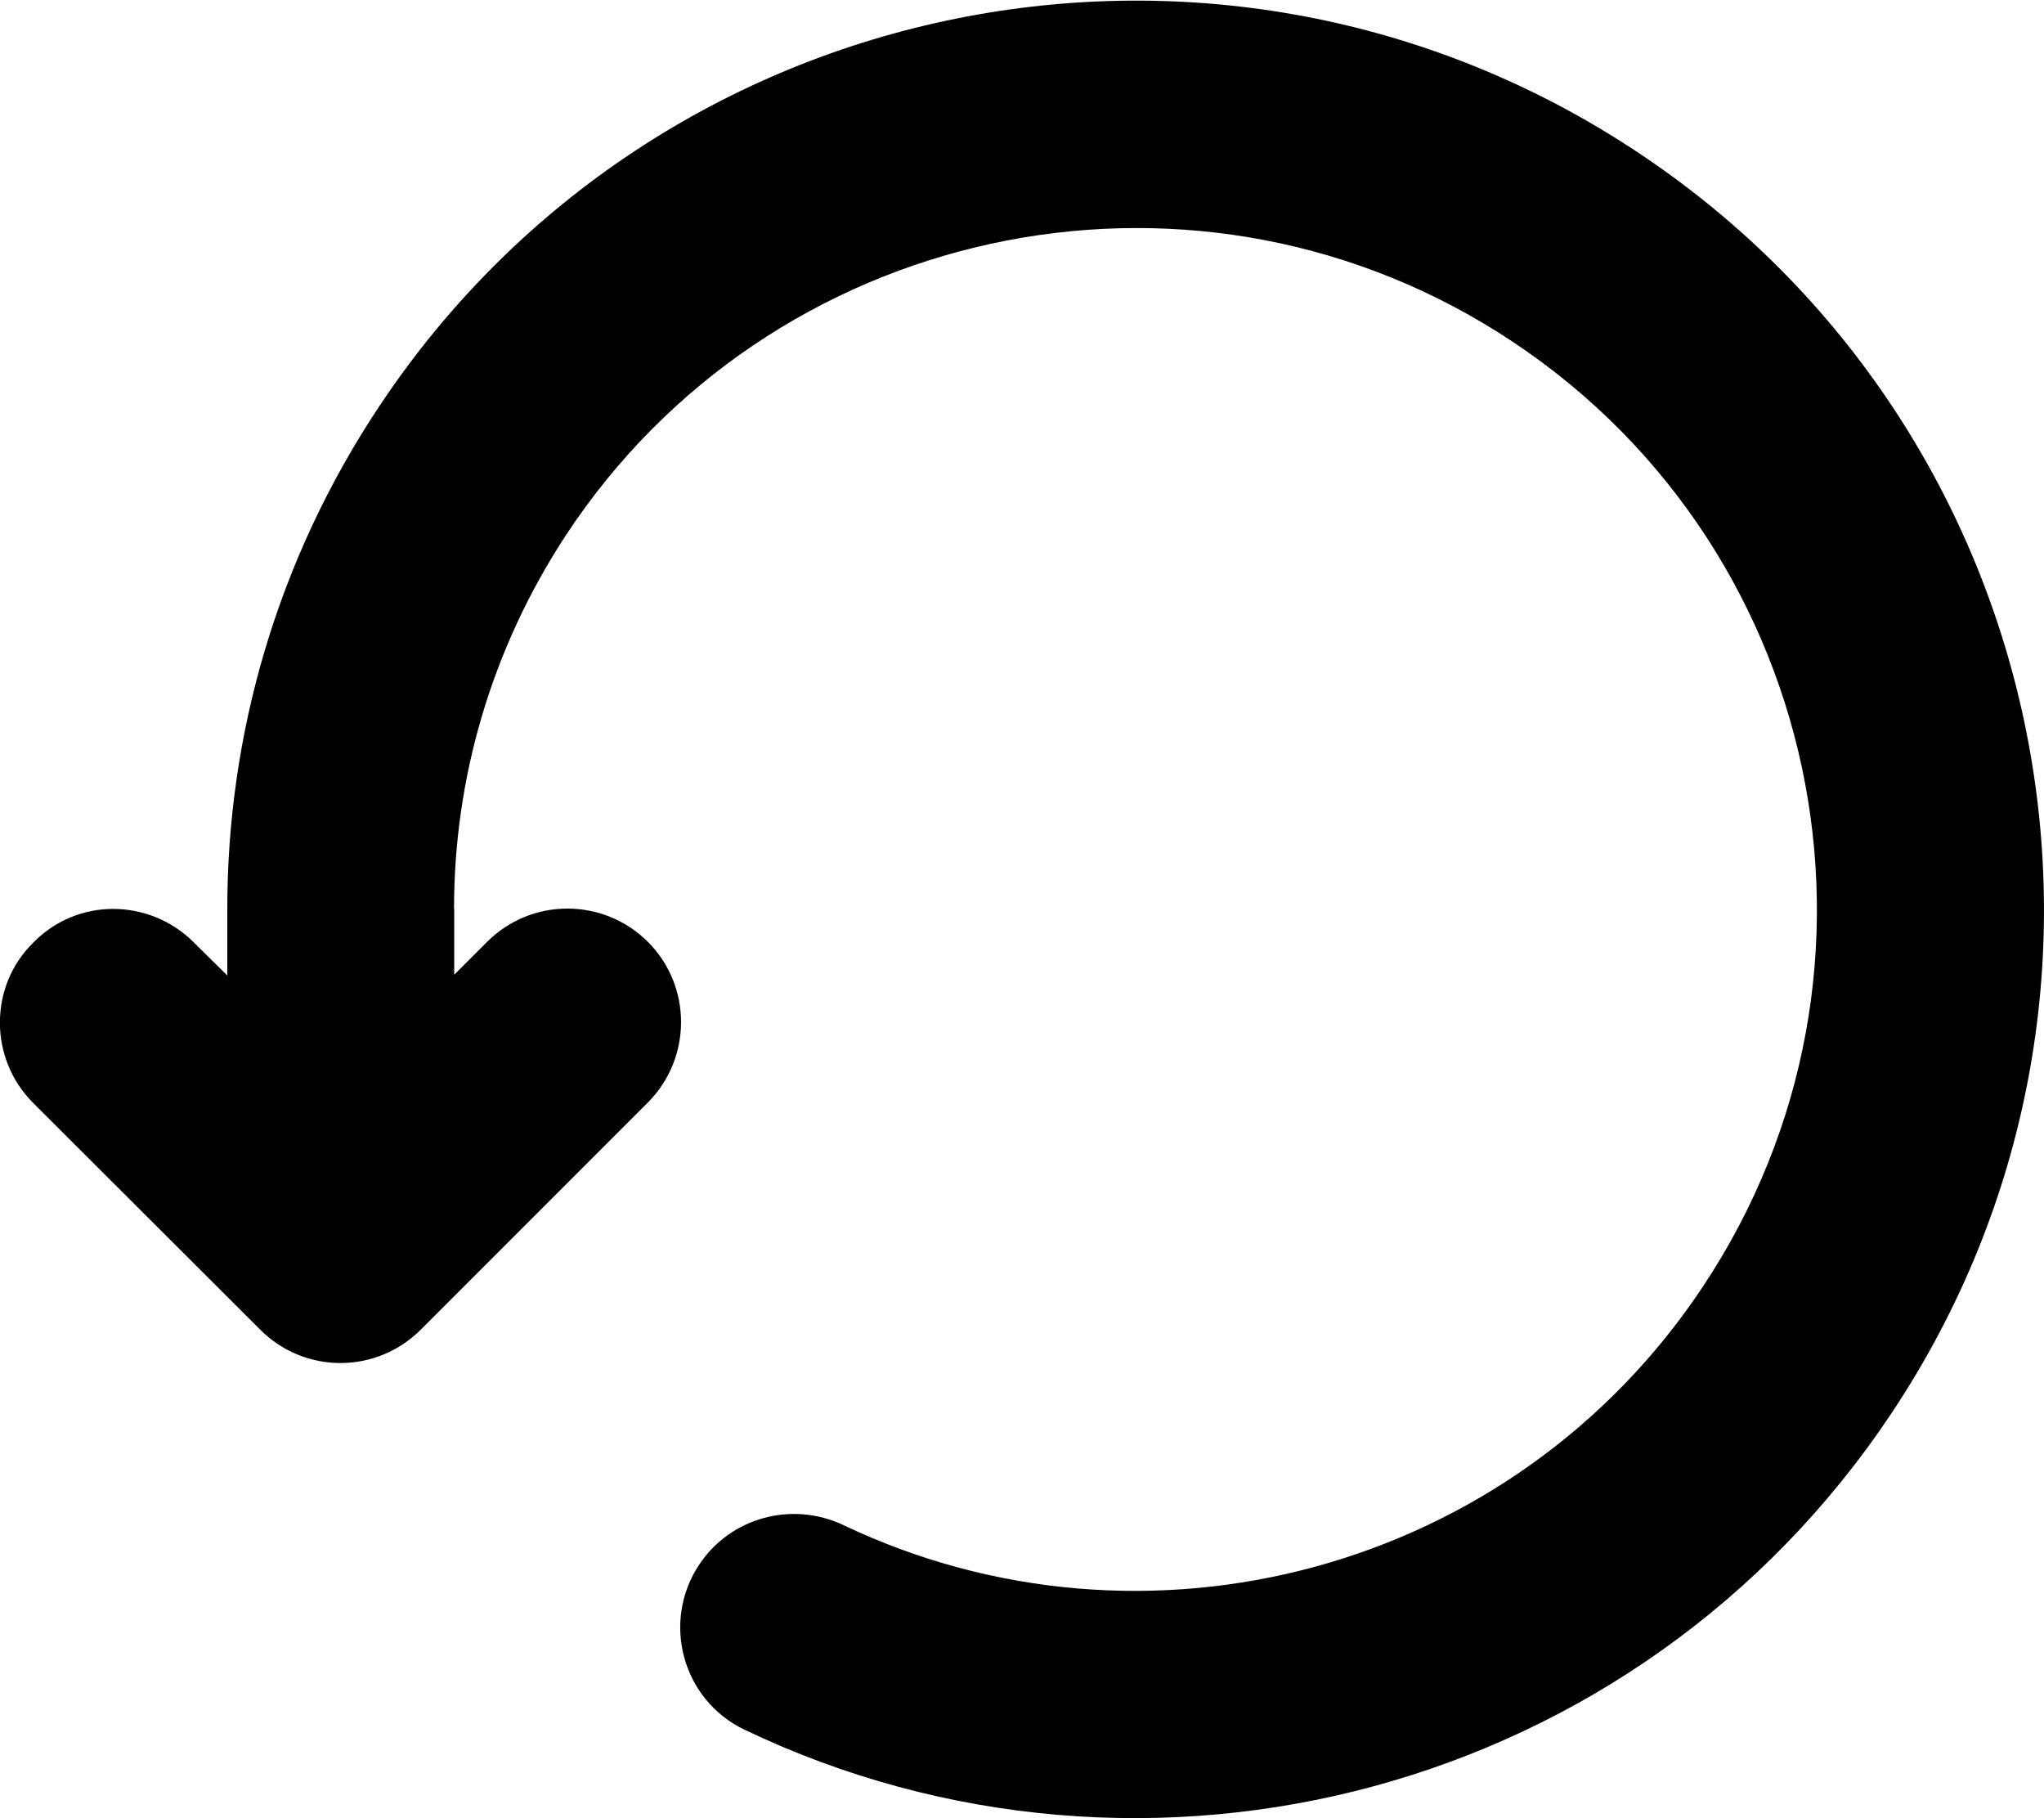
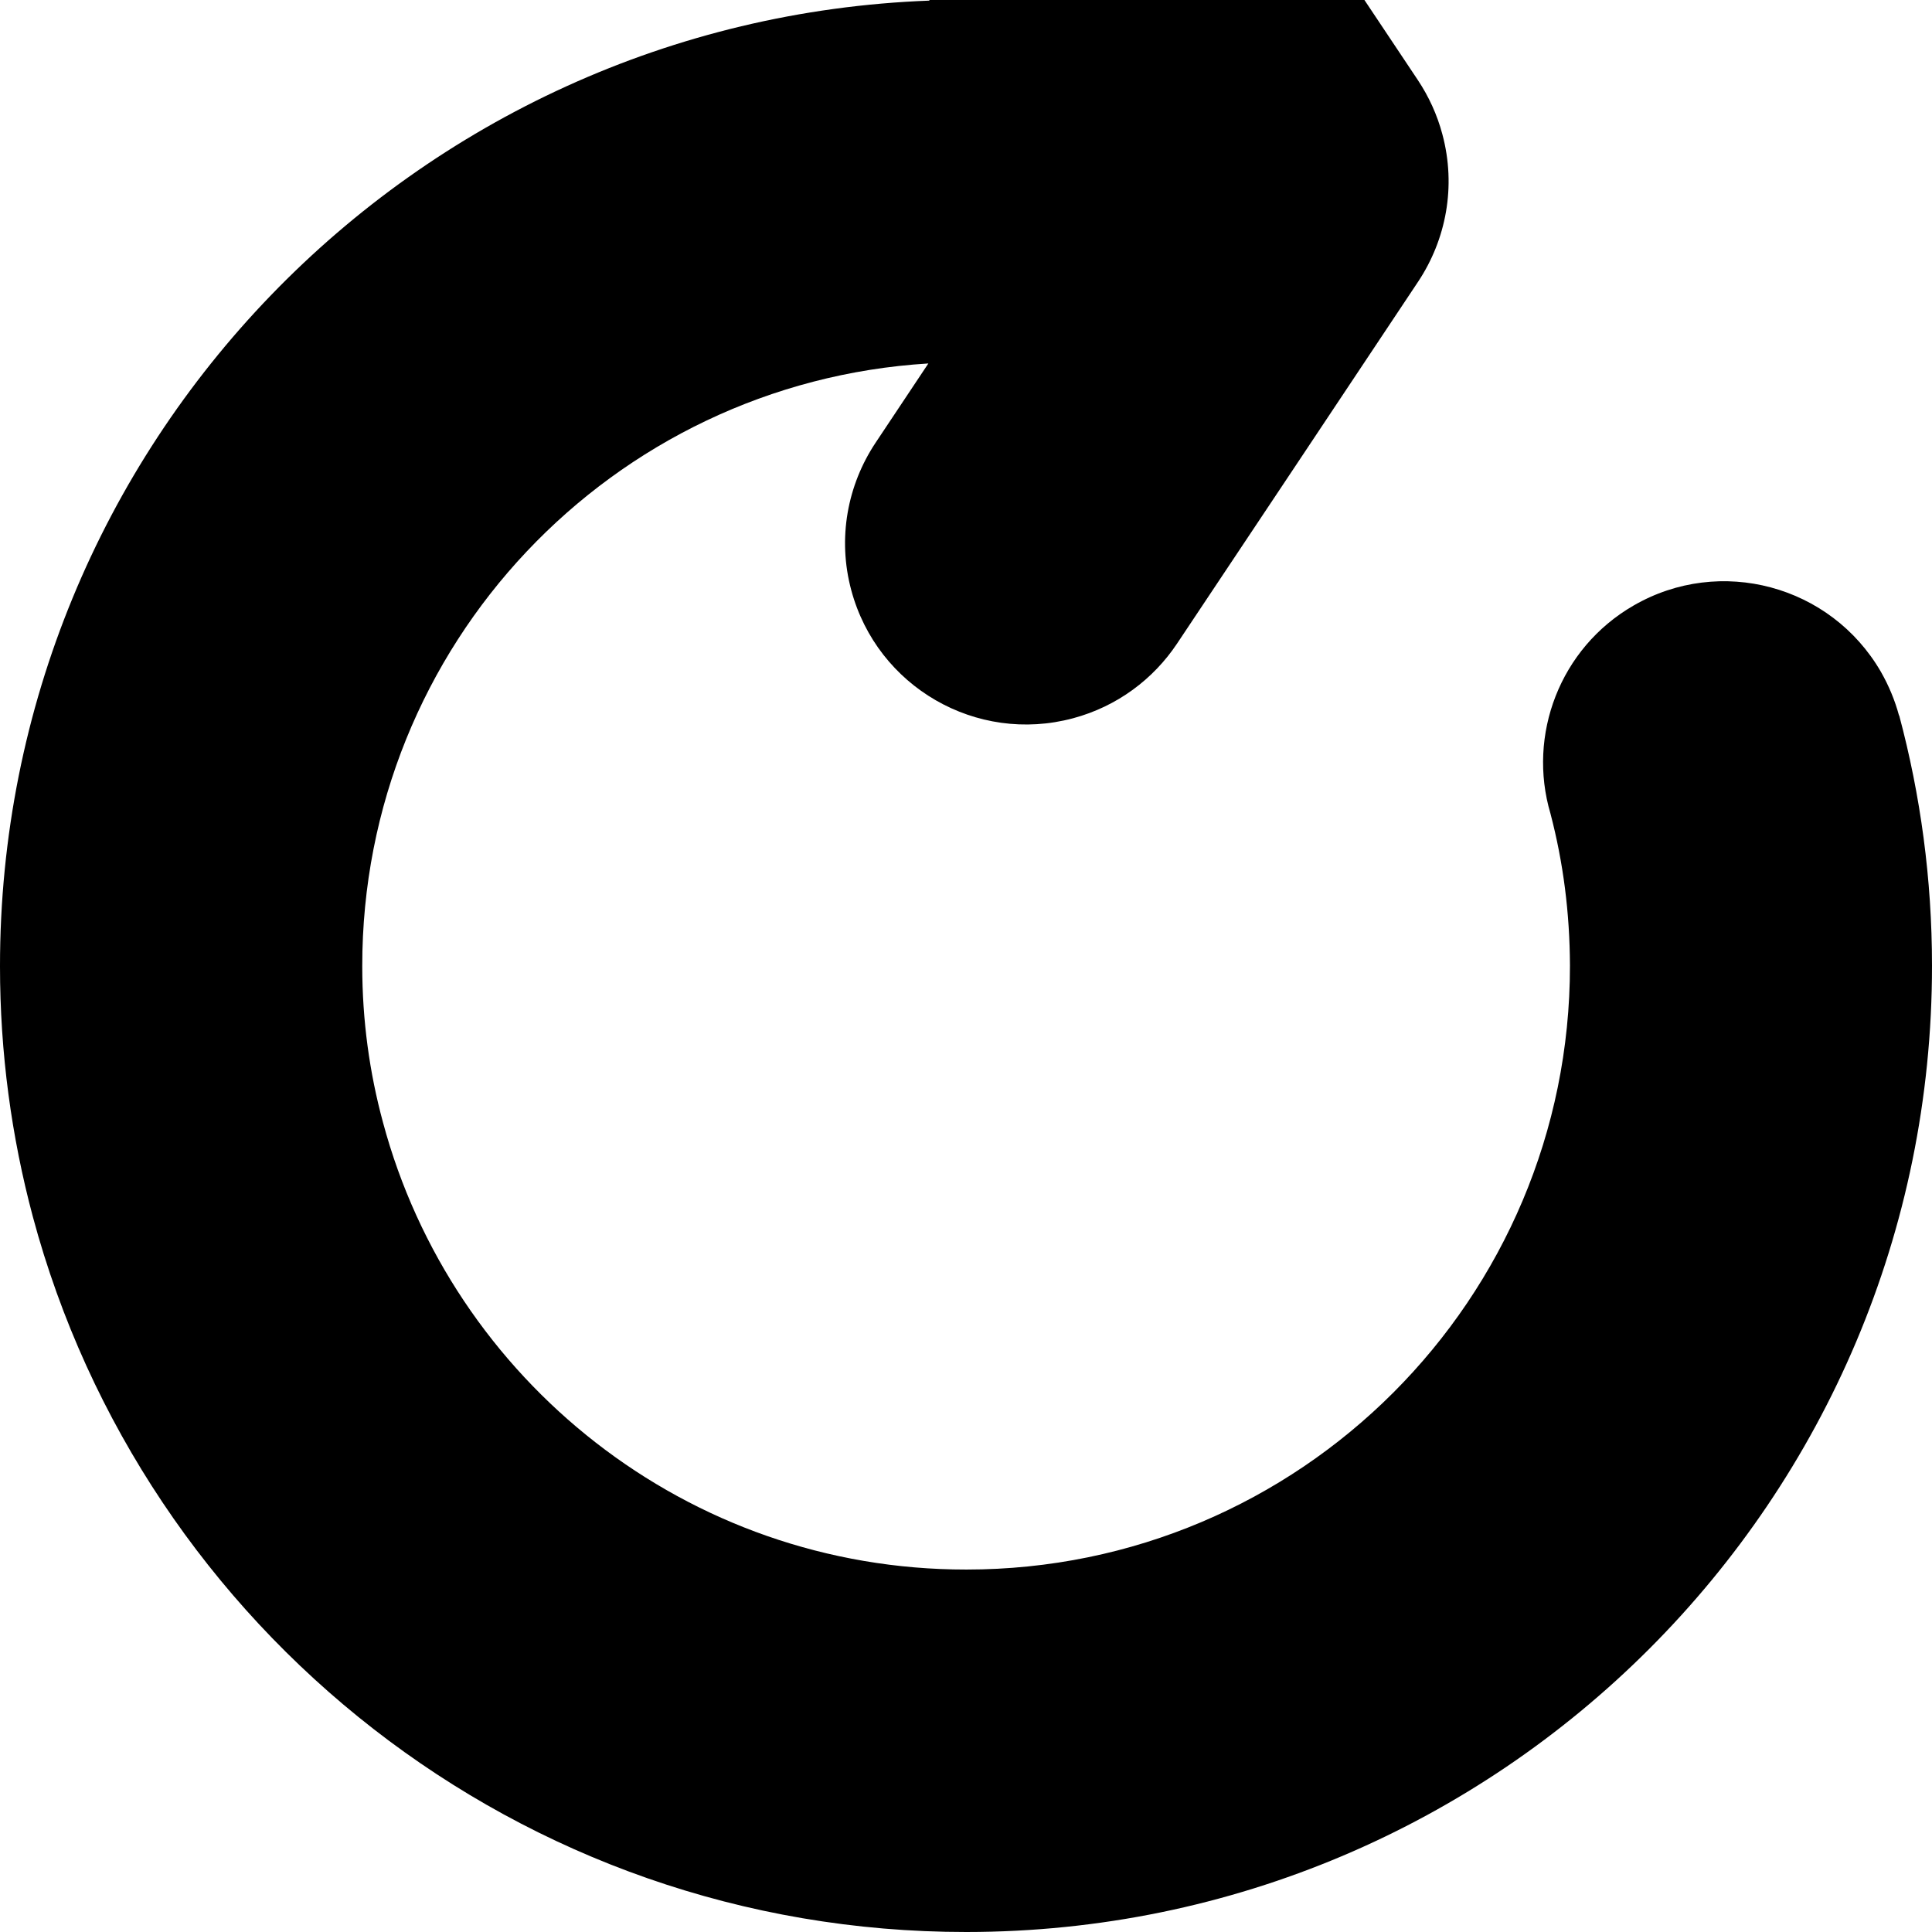
- <svg xmlns="http://www.w3.org/2000/svg" version="1.1" id="icon-" x="0px" y="0px" viewBox="0 0 1080 960" enable-background="new 0 0 1080 960" xml:space="preserve">
-   <path id="spinner_x5F_single_x5F_arrow" d="M999.5,746.4c-134.1,201.4-394,268.7-606.1,167.3c-32.9-15.7-44.1-57-23.9-87.3v0  c16.6-24.9,49-33.6,76.1-20.8c159,75.7,353.6,25.1,454-125.7c112-168.1,63.9-396.2-108.1-504.4C626,71.4,406.6,119.3,299.1,282.6  c-40,60.9-59.2,129.5-59.2,197.4h0.1v34.9l17.4-17.4c23.4-23.4,61.4-23.4,84.9,0l0,0c23.4,23.4,23.4,61.4,0,84.9l-120,120  c-11.7,11.7-27.1,17.6-42.4,17.6c-15.4,0-30.7-5.9-42.4-17.6l-120-119.8c-23.4-23.4-23.4-61.6,0-84.6h0c23.4-24,61.4-23.6,84.9-0.2  l17.7,17.5V480c0-91.4,26-183.9,80.5-265.7C347.4-6.3,645.4-66.1,866,80.9C1086.6,227.8,1146.4,525.8,999.5,746.4z" />
+ <svg xmlns="http://www.w3.org/2000/svg" version="1.1" id="icon-" x="0px" y="0px" viewBox="0 0 960 960" enable-background="new 0 0 960 960" xml:space="preserve">
+   <path id="spinner-single-arrow" d="M486.5-176.9c-48,12.9-76.5,62.2-63.6,110.2c2.6,9.8,6.8,18.8,12.1,26.8  c10.6,15.9,19.3,29,26.9,40.2C205.2,9.9-0.1,221.1,0,480.2c0,43,5.7,84.6,16.3,124.3C71.2,809.3,258.1,960.1,480.2,960  c265.1-0.1,479.9-215.1,479.8-480.2c0-43-5.7-84.7-16.3-124.3l-0.1,0c-2-7.4-5-14.7-9-21.7c-24.9-43-79.9-57.8-122.9-32.9  c-36.7,21.2-52.8,64.4-41.3,103.3c6.4,24.4,9.6,49.4,9.7,75.6c0.1,165.7-134.2,300.1-299.9,300.1c-138.8,0.1-255.6-94.2-289.9-222.2  C183.6,533,180,507,180,480.1c-0.1-159.5,124-289.9,281.3-299.5c-7.4,11.1-16,24-26.3,39.5l0,0c-13.8,20.8-19,47.2-12,73.2  c12.9,48,62.2,76.5,110.2,63.6c22-5.9,39.9-19.5,51.6-37l0,0c60-90,60-90,119.9-180l0,0c13.8-20.8,19-47.2,12-73.2  c-2.6-9.8-6.8-18.8-12.1-26.8c-59.9-89.8-60-89.9-119.9-179.7C564-171.1,524.8-187.2,486.5-176.9z" />
</svg>
